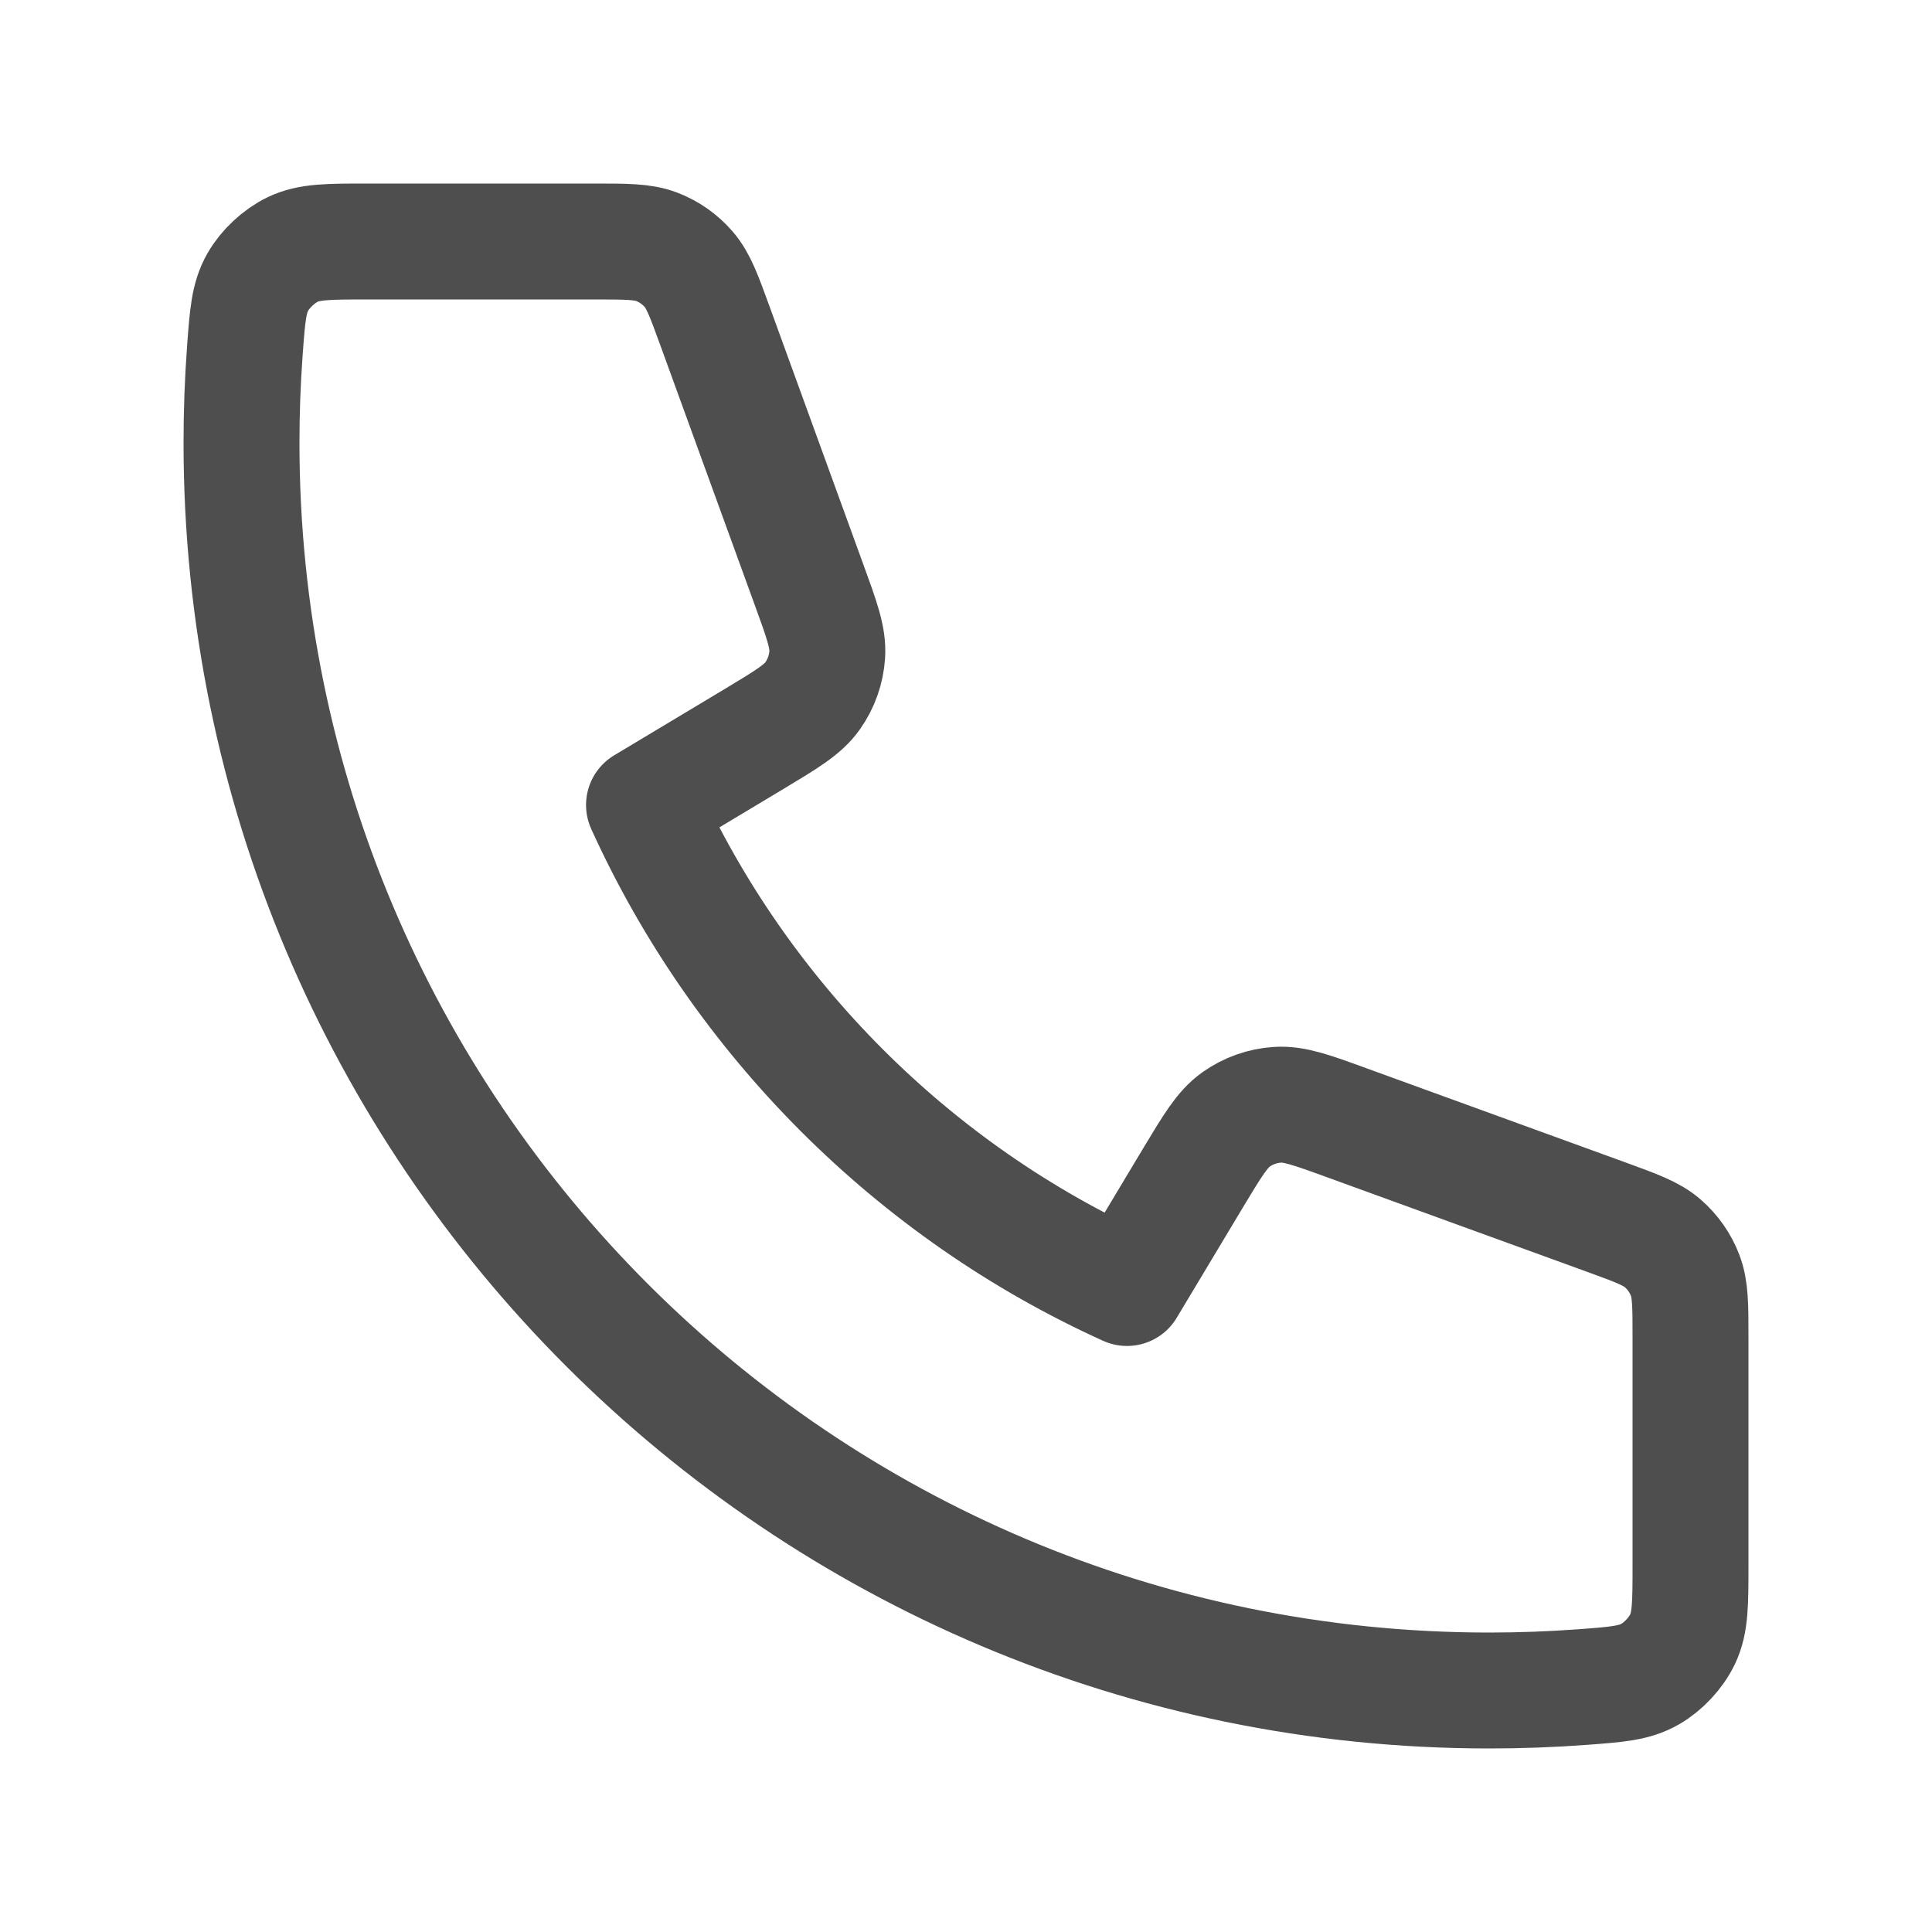
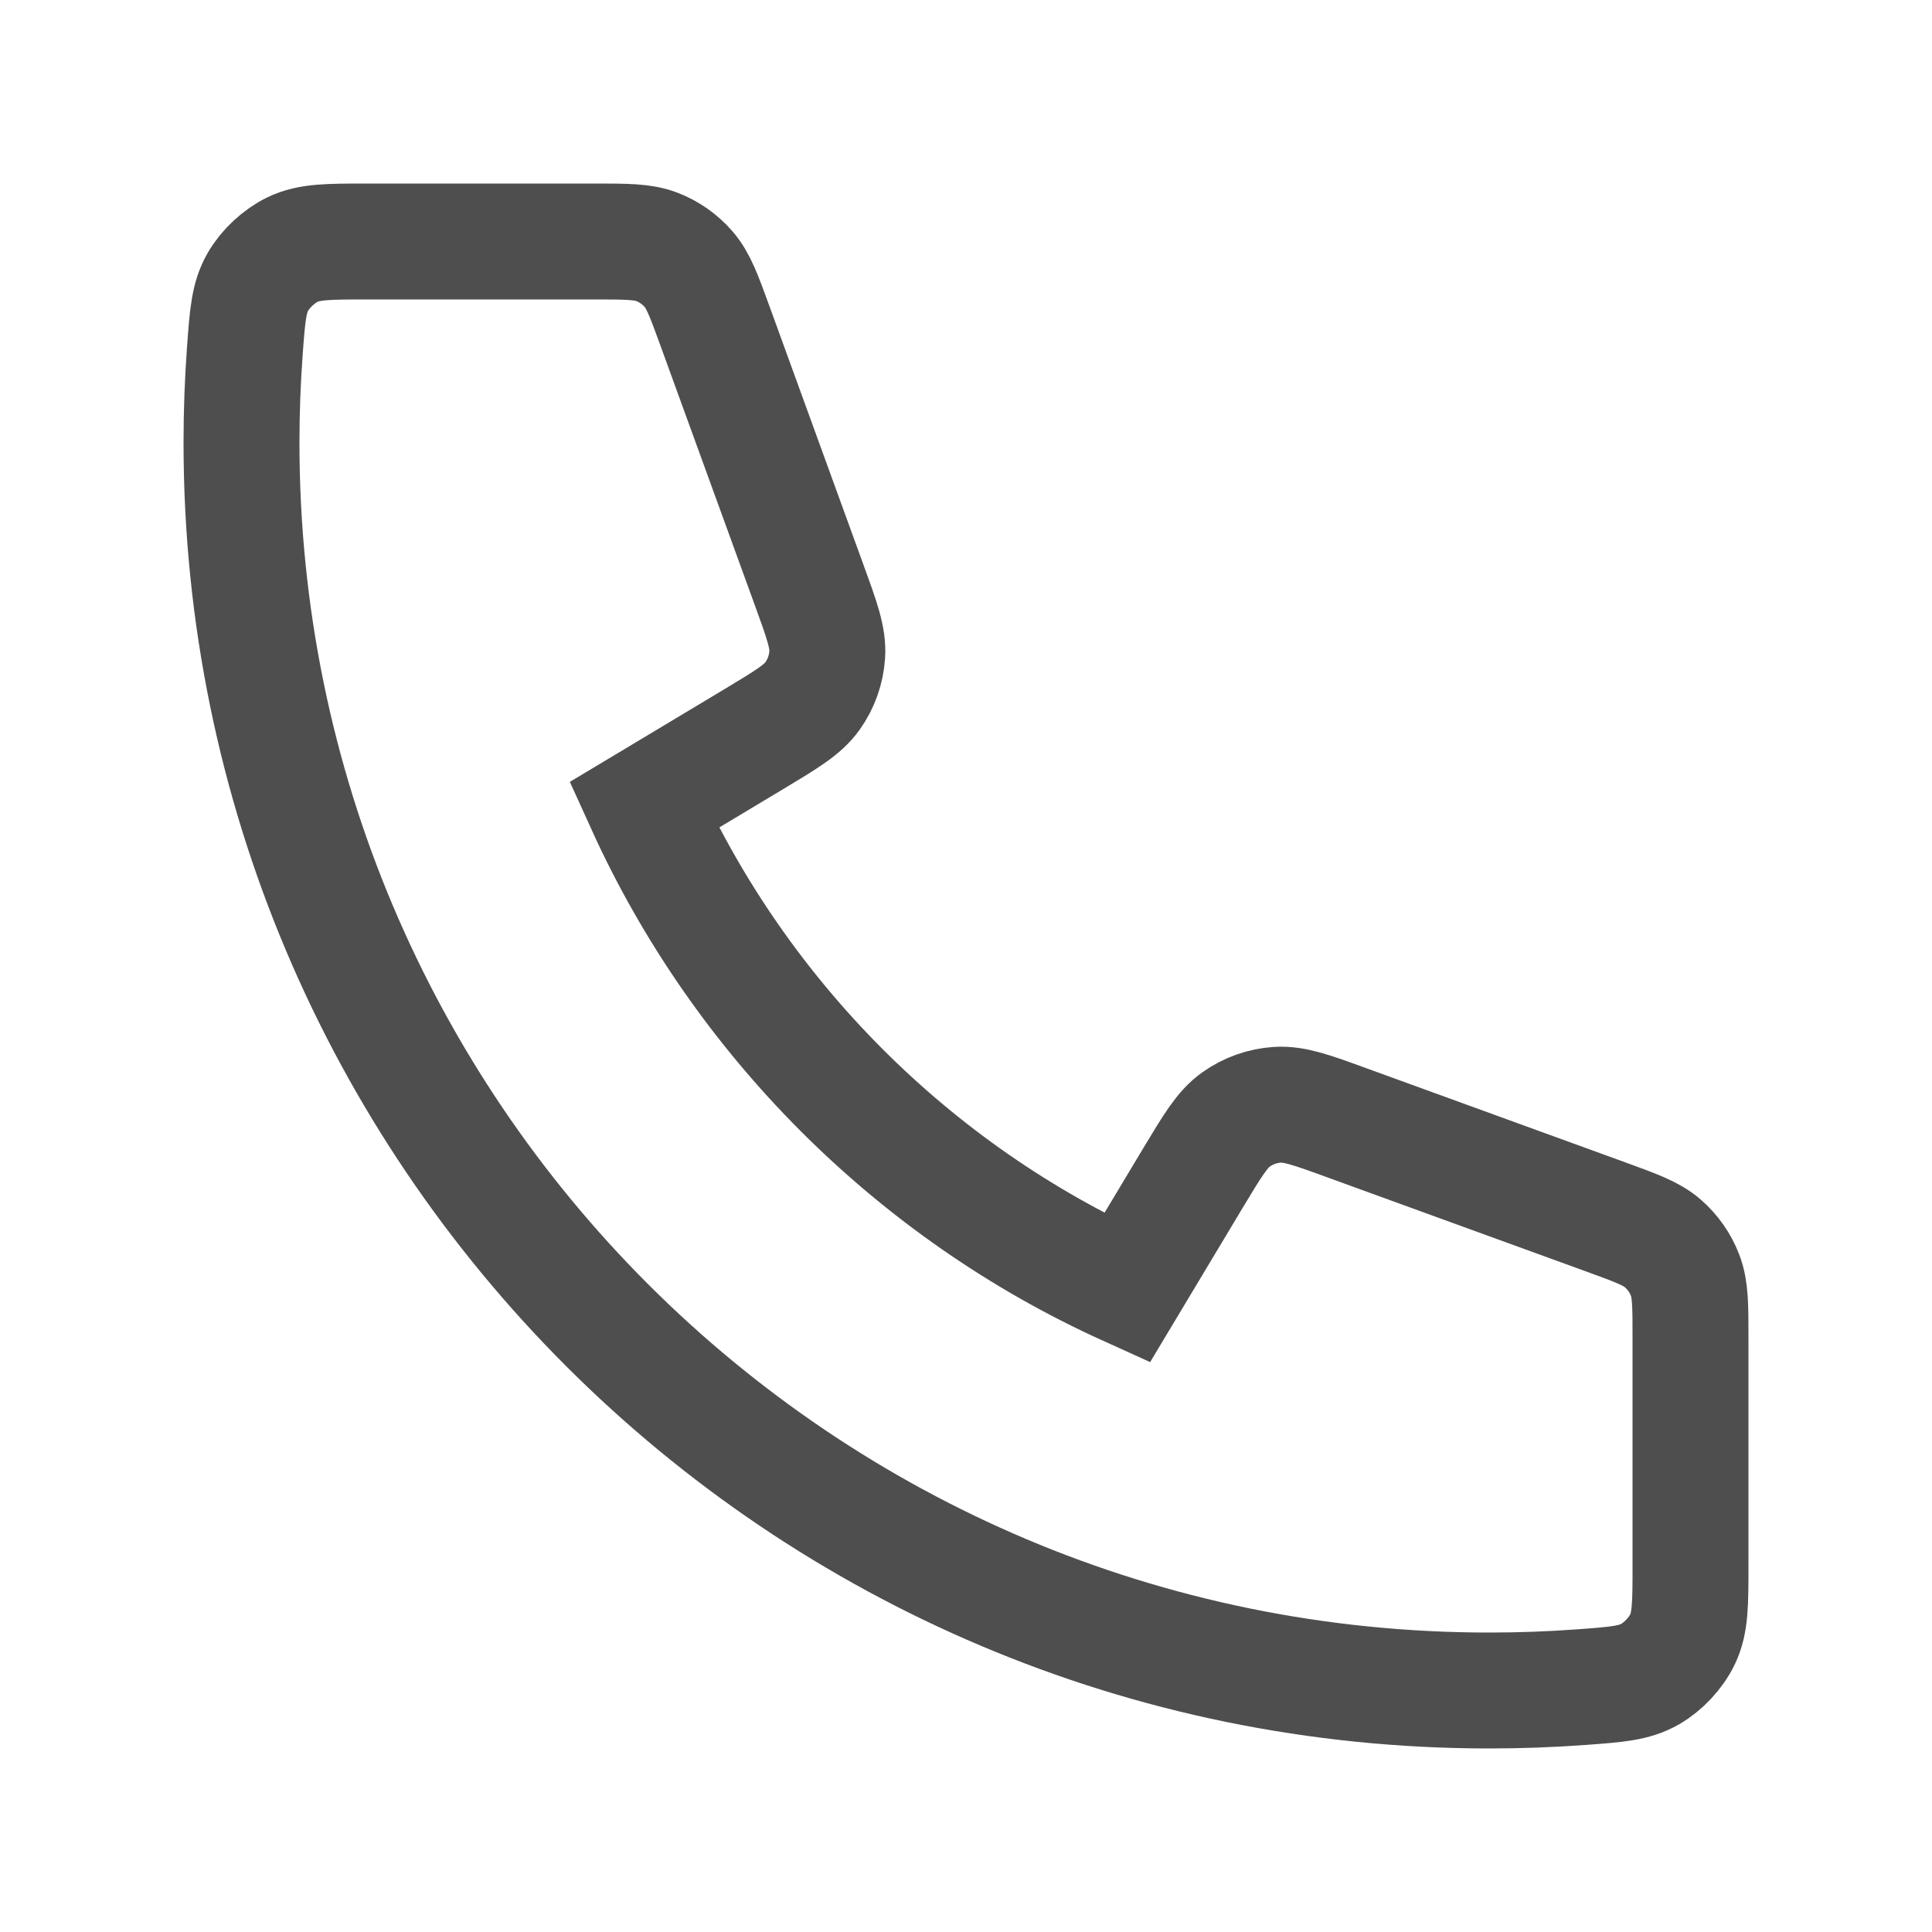
<svg xmlns="http://www.w3.org/2000/svg" viewBox="0 0 24 24" fill="none">
  <g id="SVGRepo_bgCarrier" stroke-width="0" />
-   <g id="SVGRepo_tracerCarrier" stroke-linecap="round" stroke-linejoin="round" />
+   <g id="SVGRepo_tracerCarrier" stroke-linecap="sharp" stroke-linejoin="sharp" />
  <g id="SVGRepo_iconCarrier">
-     <path d="M3 5.5C3 14.06 9.94 21 18.5 21C18.886 21 19.269 20.986 19.648 20.958C20.083 20.926 20.301 20.91 20.499 20.796C20.663 20.702 20.819 20.535 20.901 20.364C21 20.158 21 19.918 21 19.438V16.621C21 16.217 21 16.015 20.933 15.842C20.875 15.689 20.779 15.553 20.656 15.446C20.516 15.324 20.326 15.255 19.947 15.117L16.74 13.951C16.299 13.79 16.078 13.71 15.868 13.724C15.684 13.736 15.506 13.799 15.355 13.906C15.184 14.027 15.063 14.229 14.821 14.631L14 16C11.35 14.8 9.202 12.649 8 10L9.369 9.179C9.771 8.937 9.973 8.816 10.094 8.645C10.201 8.494 10.264 8.316 10.276 8.132C10.29 7.922 10.21 7.702 10.049 7.26L8.883 4.053C8.745 3.674 8.676 3.484 8.554 3.344C8.447 3.22 8.311 3.125 8.158 3.066C7.985 3 7.783 3 7.379 3H4.562C4.082 3 3.842 3 3.636 3.099C3.466 3.181 3.298 3.337 3.204 3.501C3.09 3.699 3.074 3.917 3.042 4.352C3.014 4.731 3 5.114 3 5.5Z" stroke="#4e4e4e" stroke-width="1.44" stroke-linecap="round" stroke-linejoin="round" />
+     <path d="M3 5.5C3 14.06 9.94 21 18.5 21C18.886 21 19.269 20.986 19.648 20.958C20.083 20.926 20.301 20.91 20.499 20.796C20.663 20.702 20.819 20.535 20.901 20.364C21 20.158 21 19.918 21 19.438V16.621C21 16.217 21 16.015 20.933 15.842C20.875 15.689 20.779 15.553 20.656 15.446C20.516 15.324 20.326 15.255 19.947 15.117L16.74 13.951C16.299 13.79 16.078 13.71 15.868 13.724C15.684 13.736 15.506 13.799 15.355 13.906C15.184 14.027 15.063 14.229 14.821 14.631L14 16C11.35 14.8 9.202 12.649 8 10L9.369 9.179C9.771 8.937 9.973 8.816 10.094 8.645C10.201 8.494 10.264 8.316 10.276 8.132C10.29 7.922 10.21 7.702 10.049 7.26L8.883 4.053C8.745 3.674 8.676 3.484 8.554 3.344C8.447 3.22 8.311 3.125 8.158 3.066C7.985 3 7.783 3 7.379 3H4.562C4.082 3 3.842 3 3.636 3.099C3.466 3.181 3.298 3.337 3.204 3.501C3.09 3.699 3.074 3.917 3.042 4.352C3.014 4.731 3 5.114 3 5.5Z" stroke="#4e4e4e" stroke-width="1.44" stroke-linecap="sharp" stroke-linejoin="sharp" />
  </g>
</svg>
